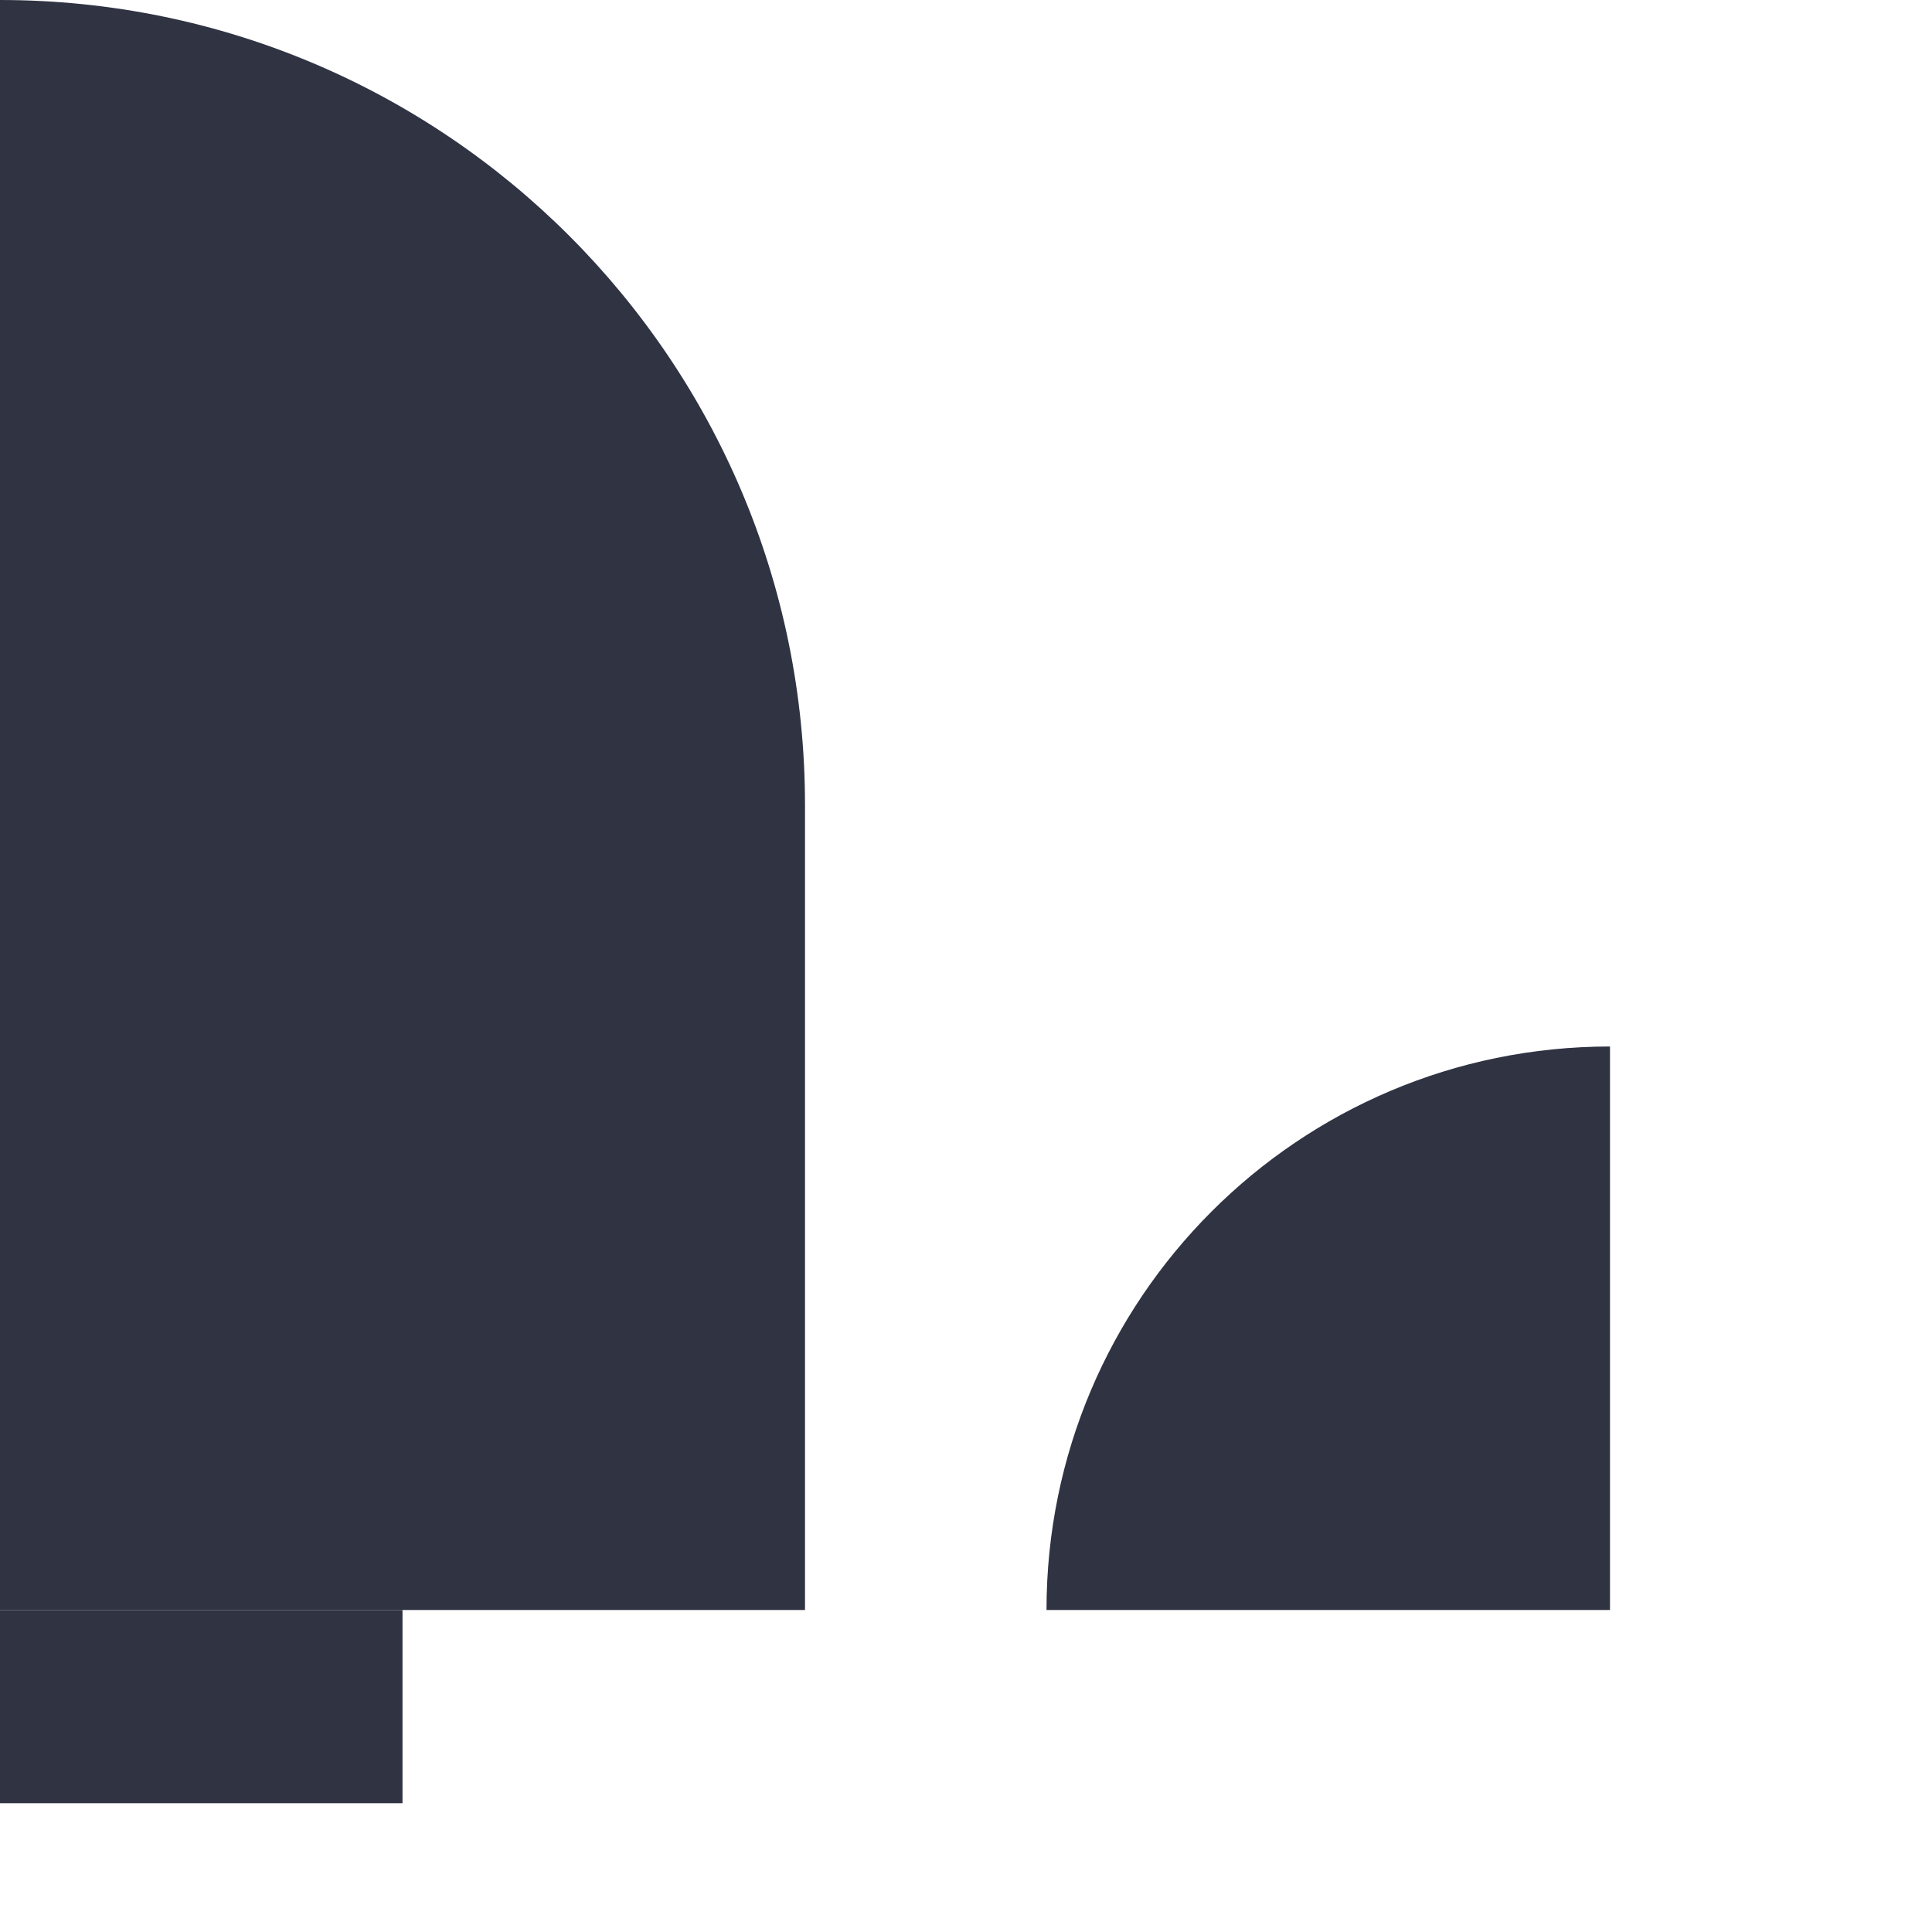
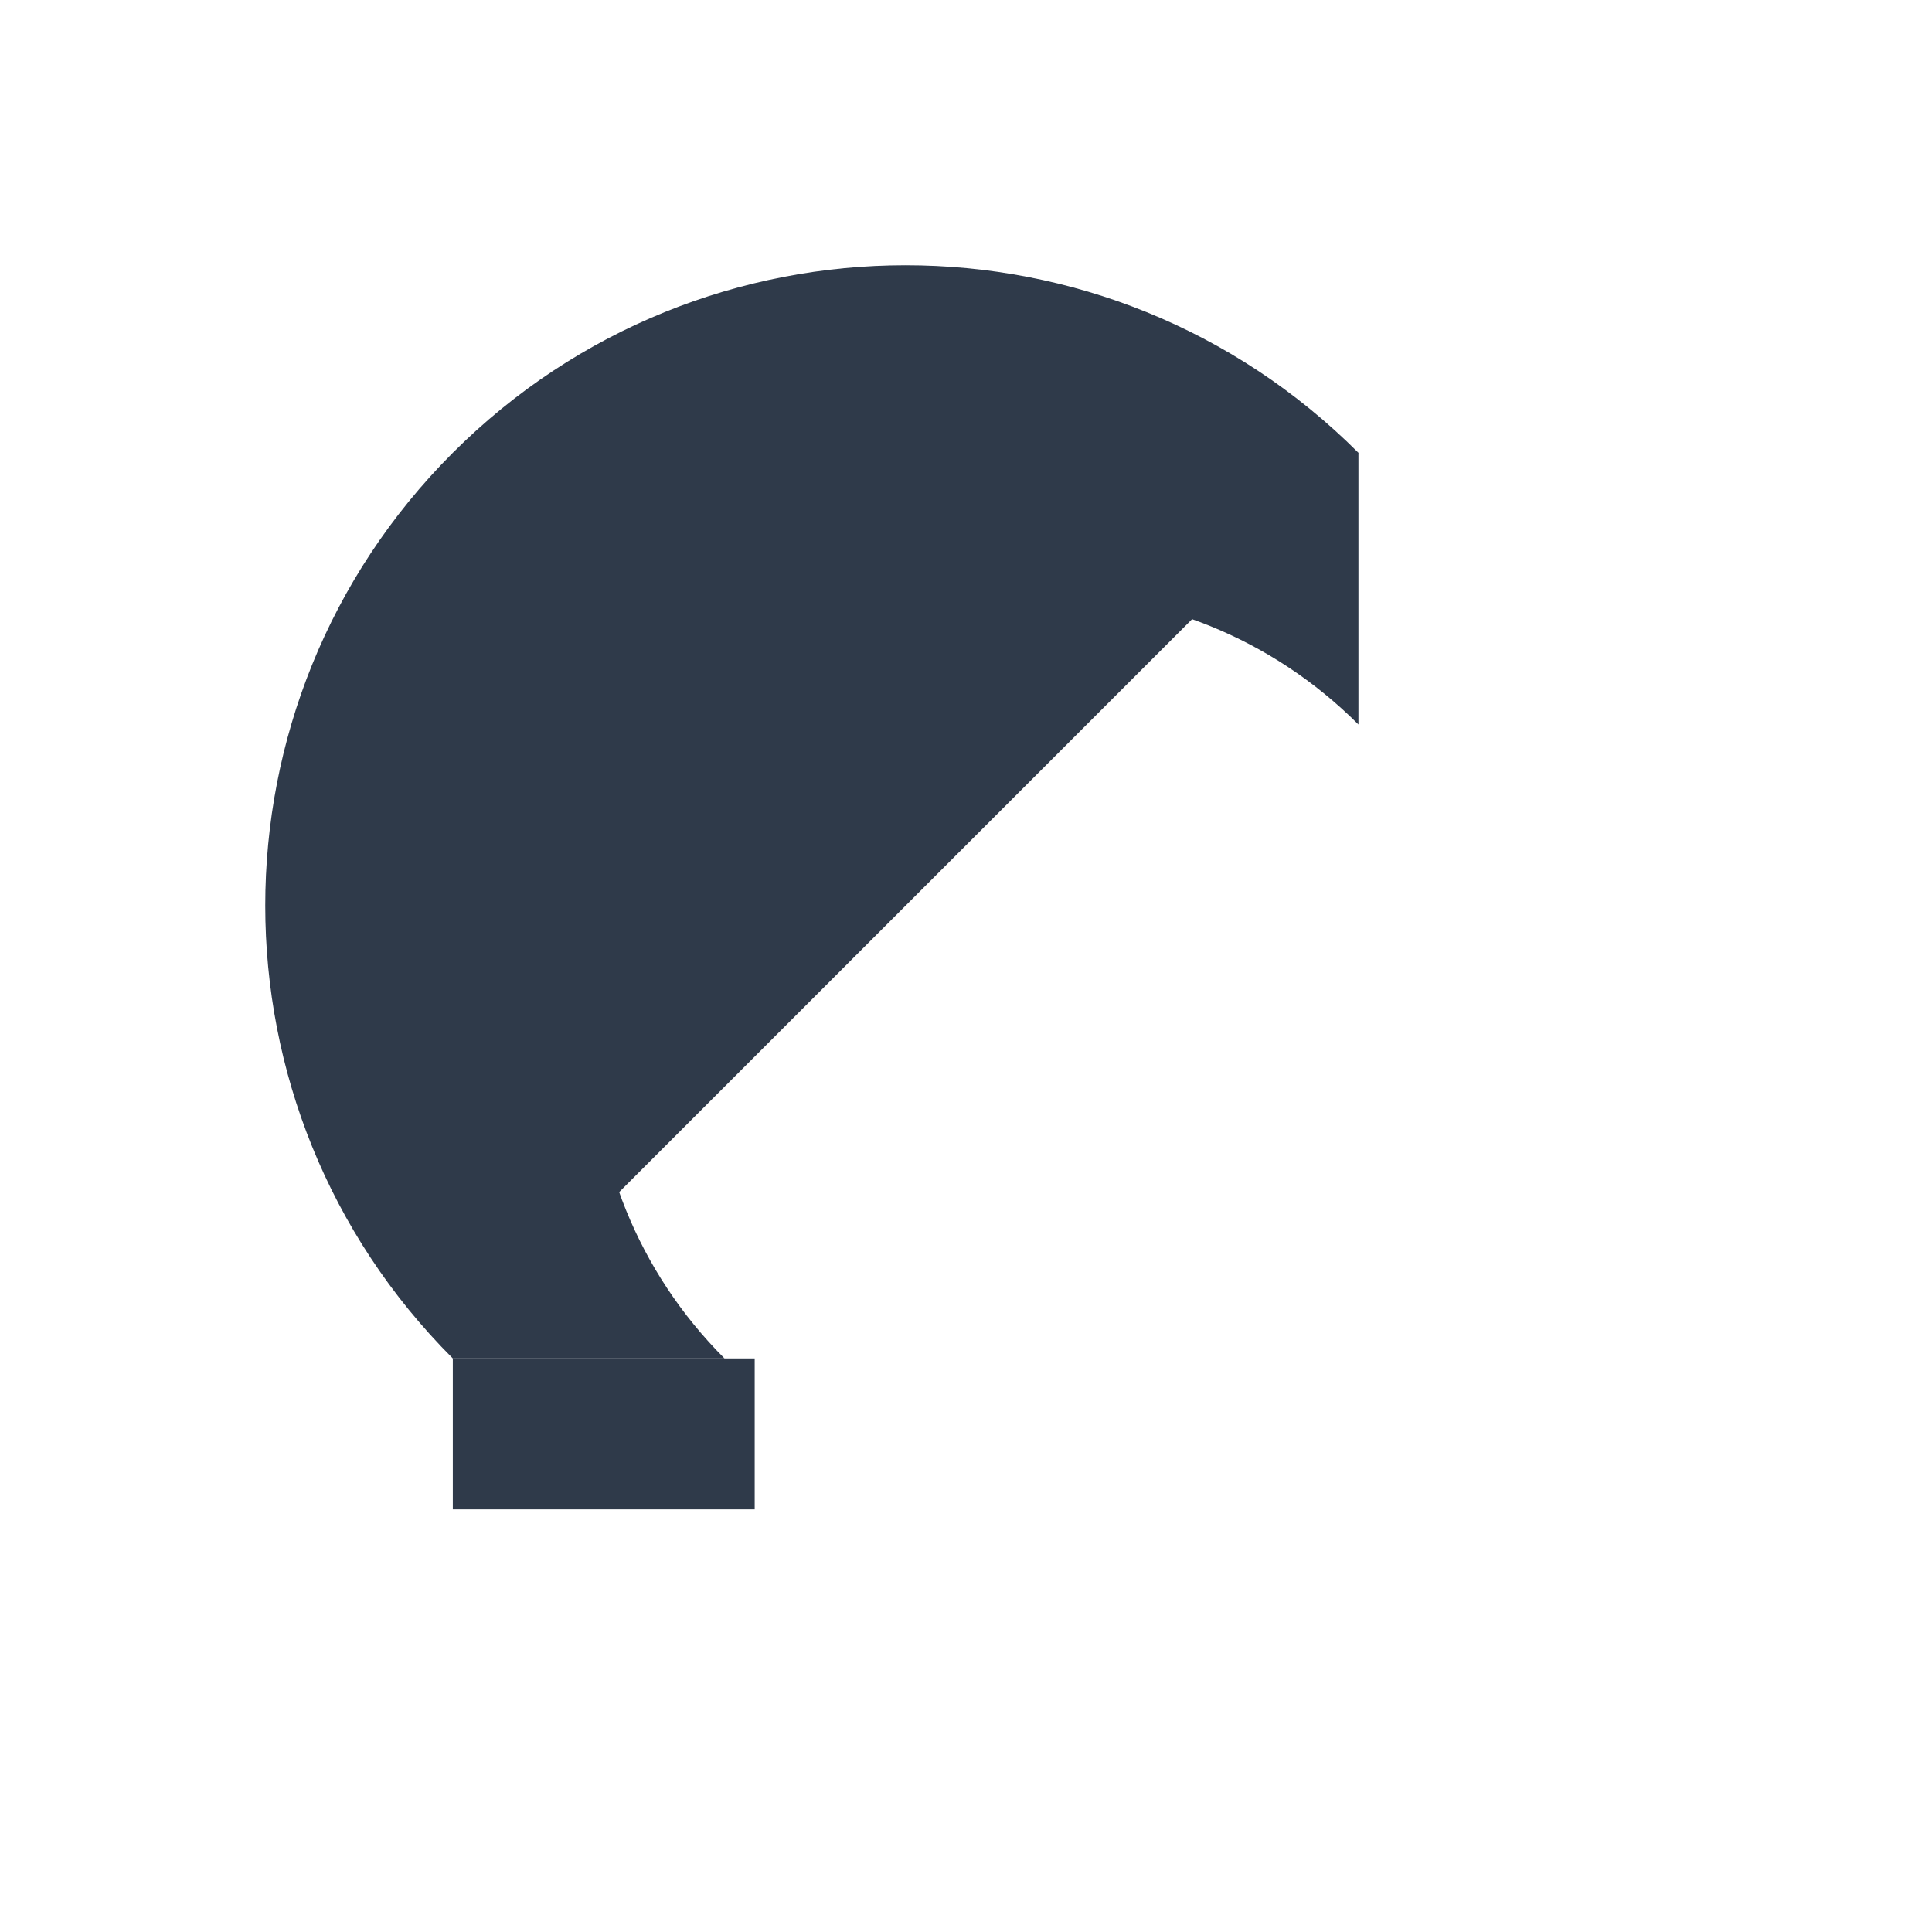
- <svg xmlns="http://www.w3.org/2000/svg" viewBox="0 0 120 120">
-   <path fill="#2F3342" d="M0 0 A50 50 0 0 1 50 50 L50 100 L0 100 Z" />
-   <path fill="#2F3342" d="M65 100 A35 35 0 0 1 100 65 L100 100 Z" />
-   <rect x="0" y="100" width="25" height="12" fill="#2F3342" />
+ <svg xmlns="http://www.w3.org/2000/svg" viewBox="0 0 128 128">
+   <rect width="128" height="128" fill="none" />
+   <g fill="#2F3A4A">
+     <path d="M30 90 A40 40 0 0 1 90 30 L90 48 A28 28 0 0 0 48 90 Z" />
+     <rect x="30" y="90" width="20" height="10" />
+     <path d="M30 30 L90 30 L30 90 Z" />
+   </g>
</svg>
